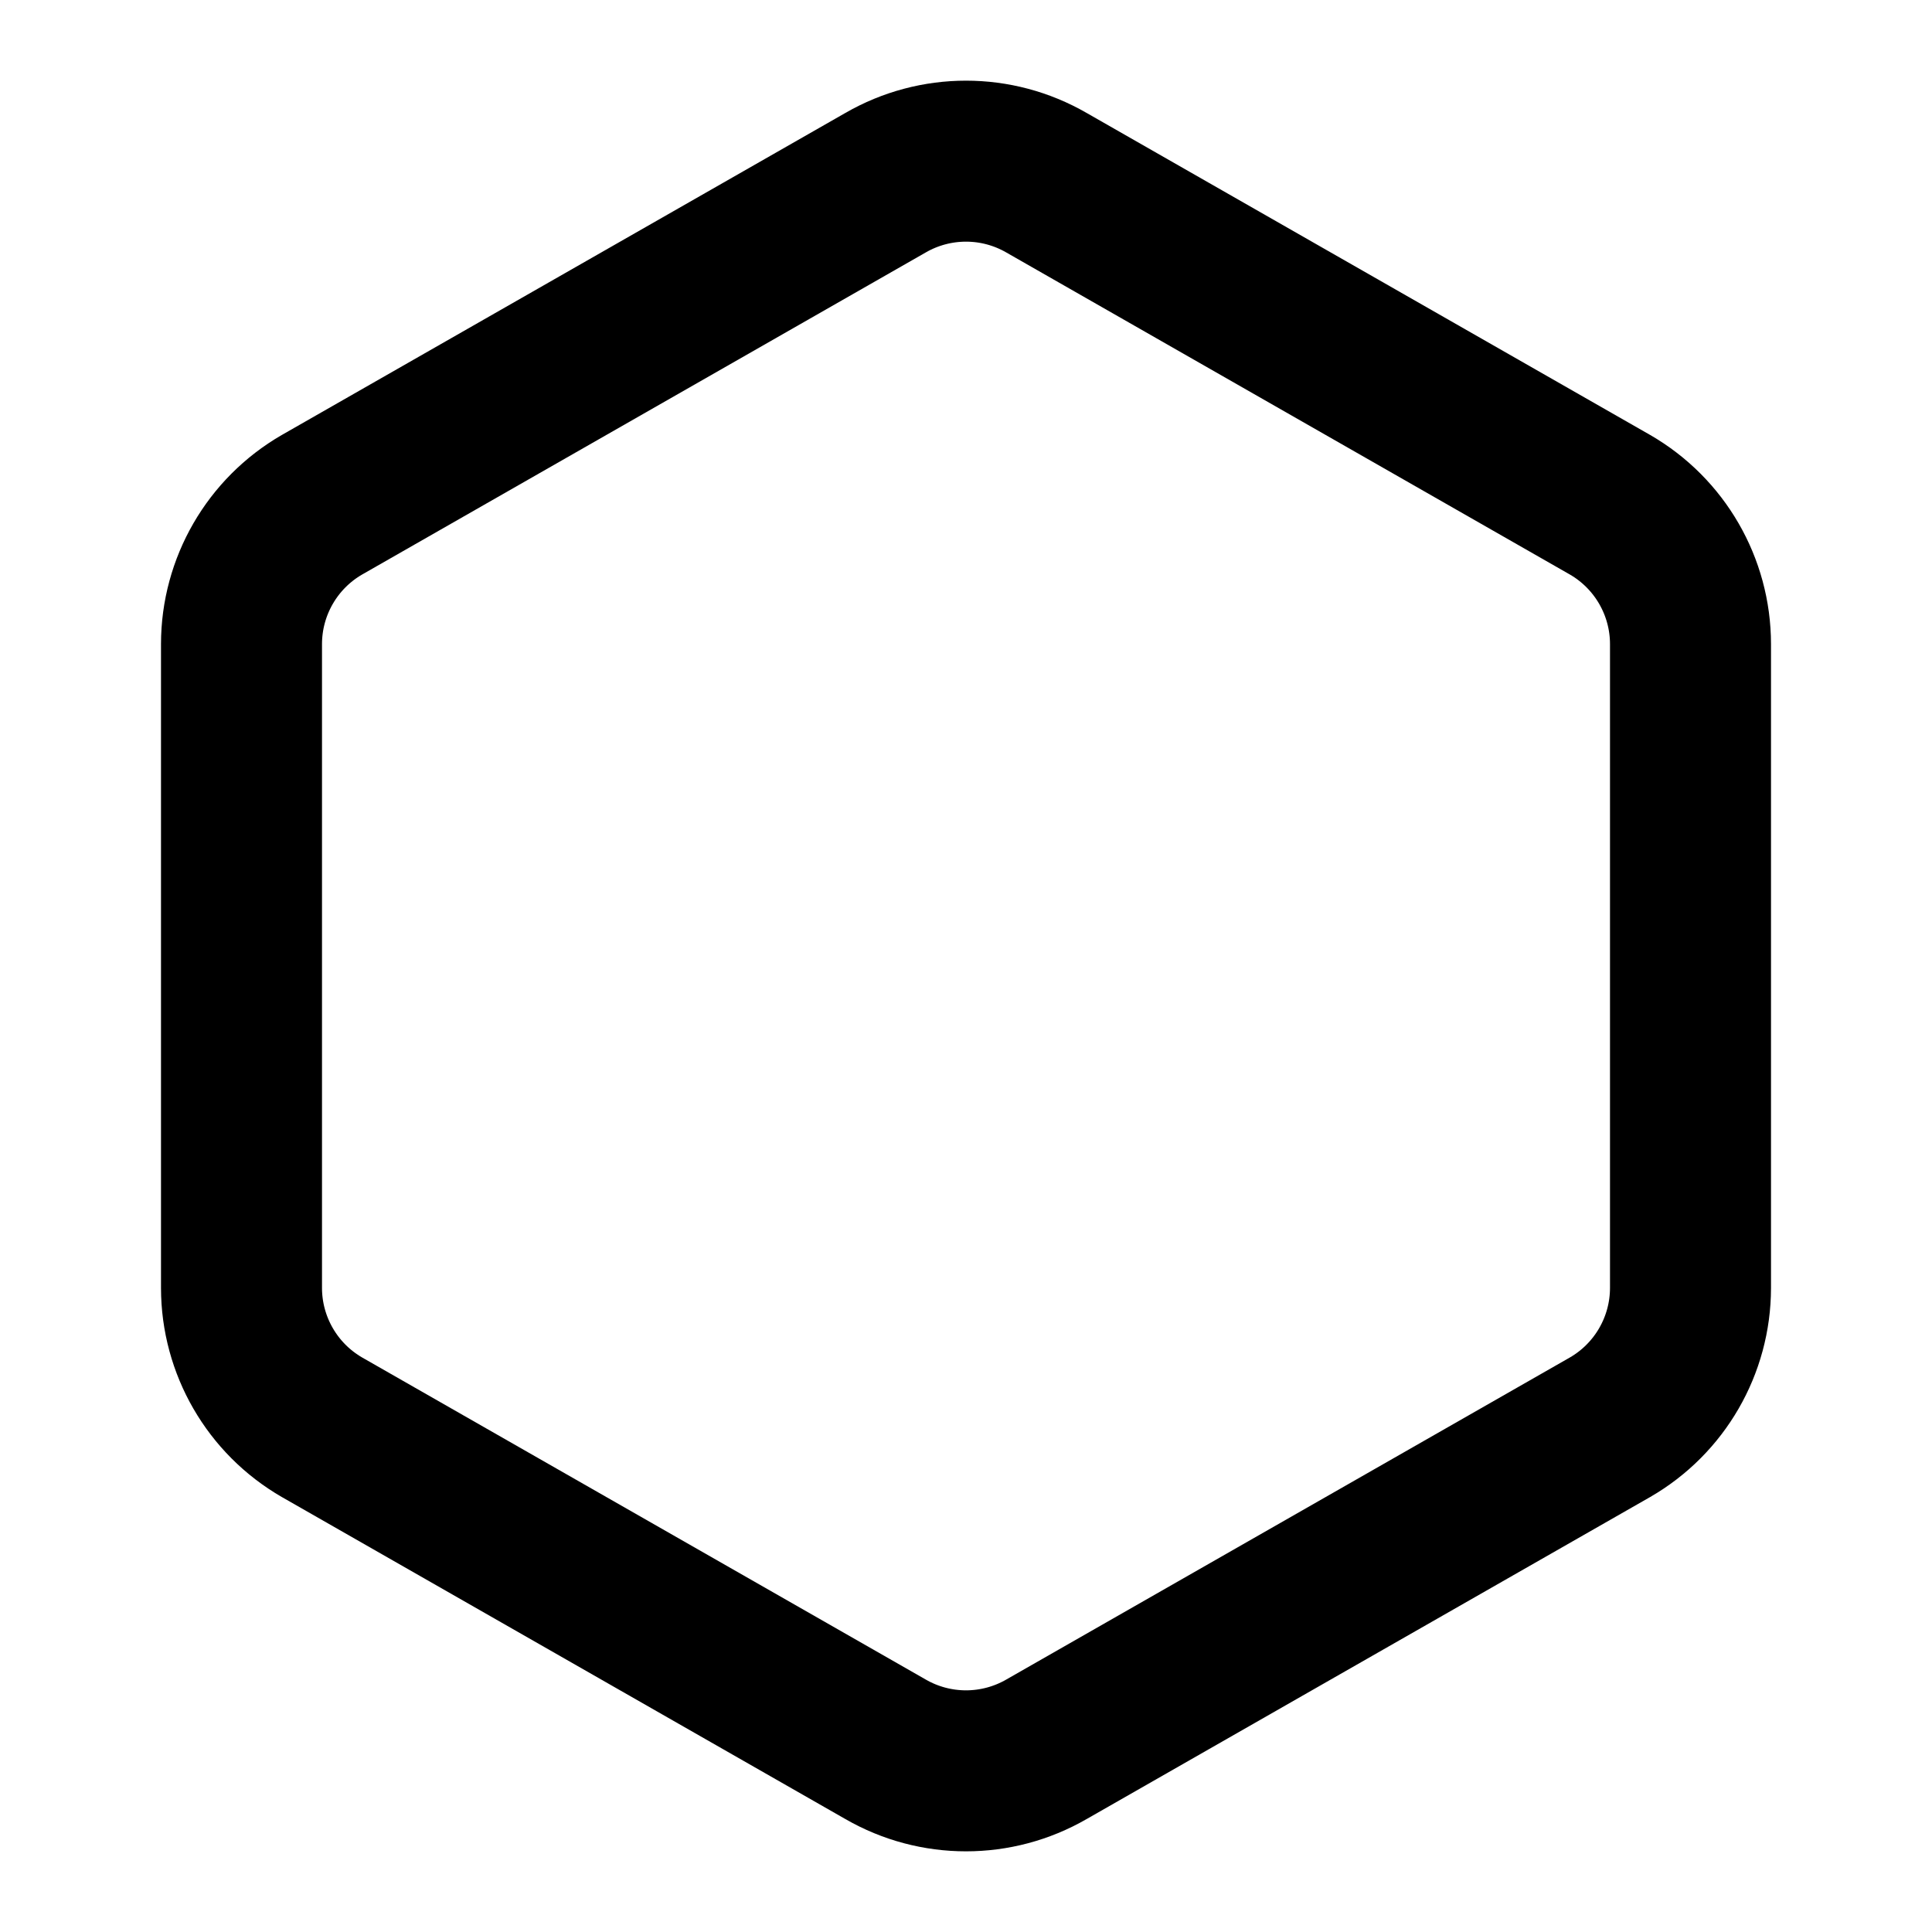
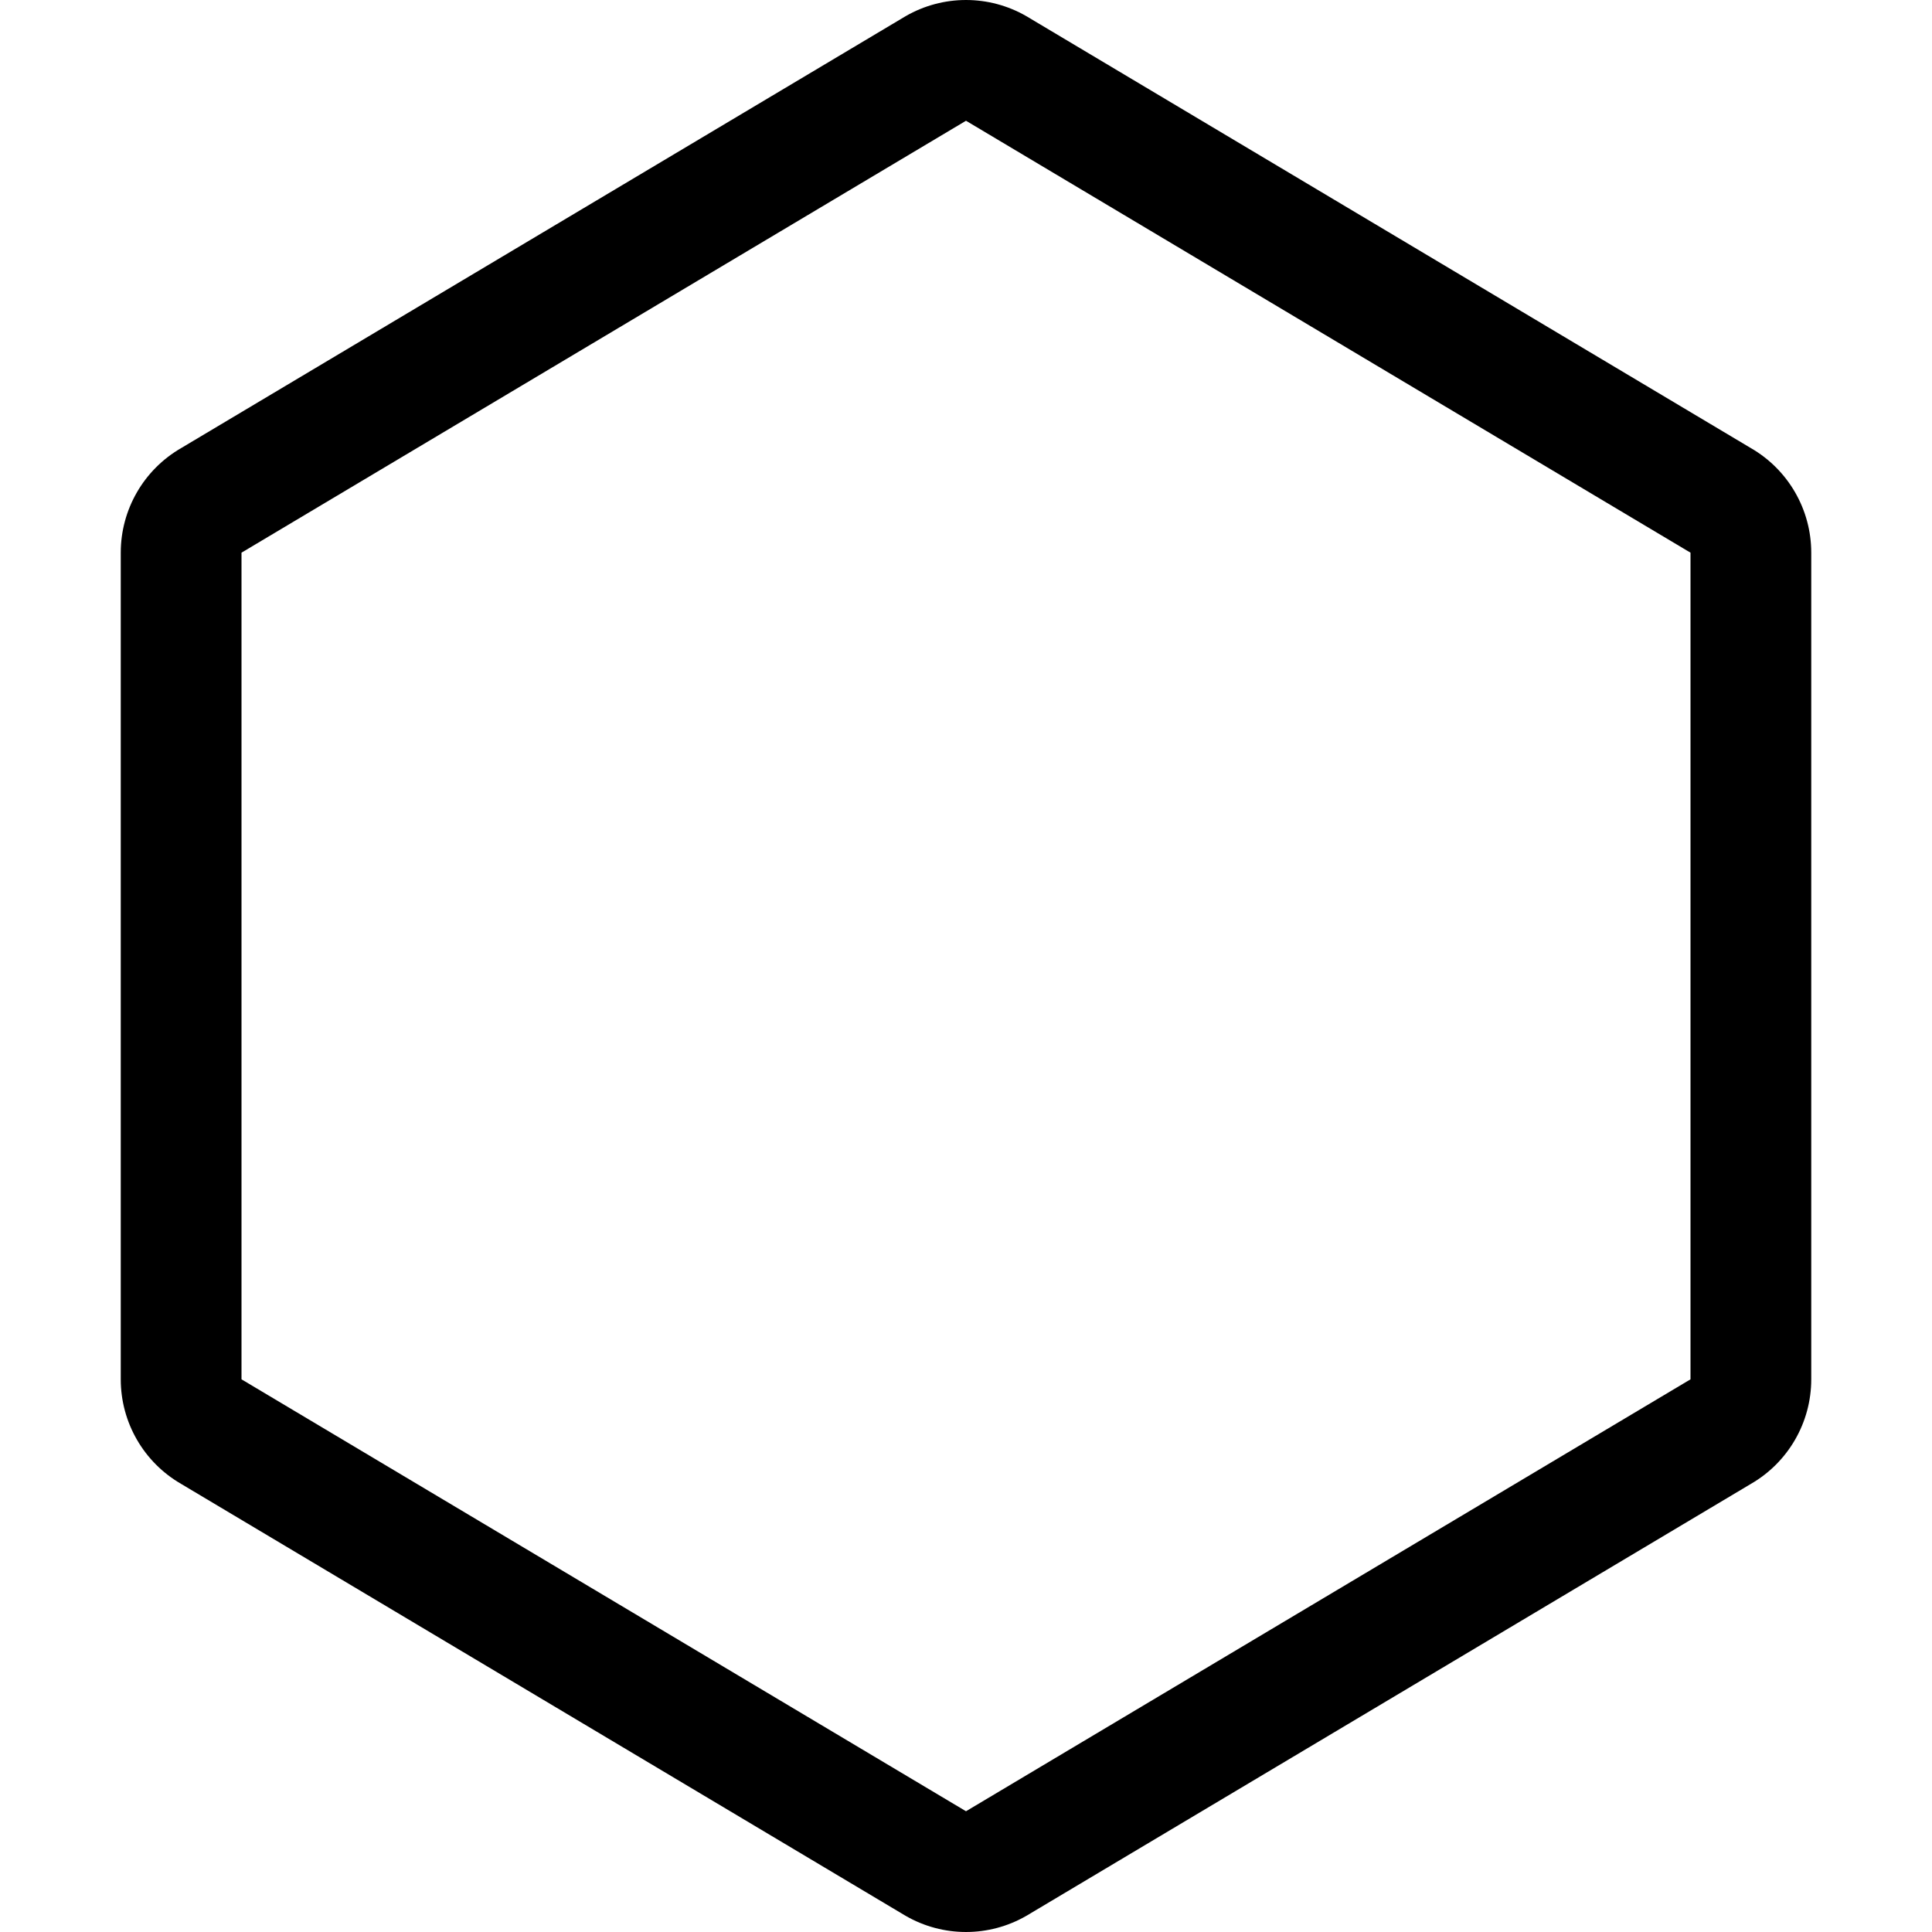
- <svg xmlns="http://www.w3.org/2000/svg" width="100" height="100" viewBox="0 0 24 24" fill="none" stroke="currentColor" stroke-width="2" stroke-linecap="round" stroke-linejoin="round" class="feather feather-hexagon">
-   <path d="M21 16V8a2 2 0 0 0-1-1.73l-7-4a2 2 0 0 0-2 0l-7 4A2 2 0 0 0 3 8v8a2 2 0 0 0 1 1.73l7 4a2 2 0 0 0 2 0l7-4A2 2 0 0 0 21 16z" />
+ <svg xmlns="http://www.w3.org/2000/svg" width="16" height="16" fill="currentColor" class="bi bi-hexagon" viewBox="0 0 16 16">
+   <path d="M14 4.577v6.846L8 15l-6-3.577V4.577L8 1l6 3.577zM8.5.134a1 1 0 0 0-1 0l-6 3.577a1 1 0 0 0-.5.866v6.846a1 1 0 0 0 .5.866l6 3.577a1 1 0 0 0 1 0l6-3.577a1 1 0 0 0 .5-.866V4.577a1 1 0 0 0-.5-.866L8.5.134z" />
</svg>
